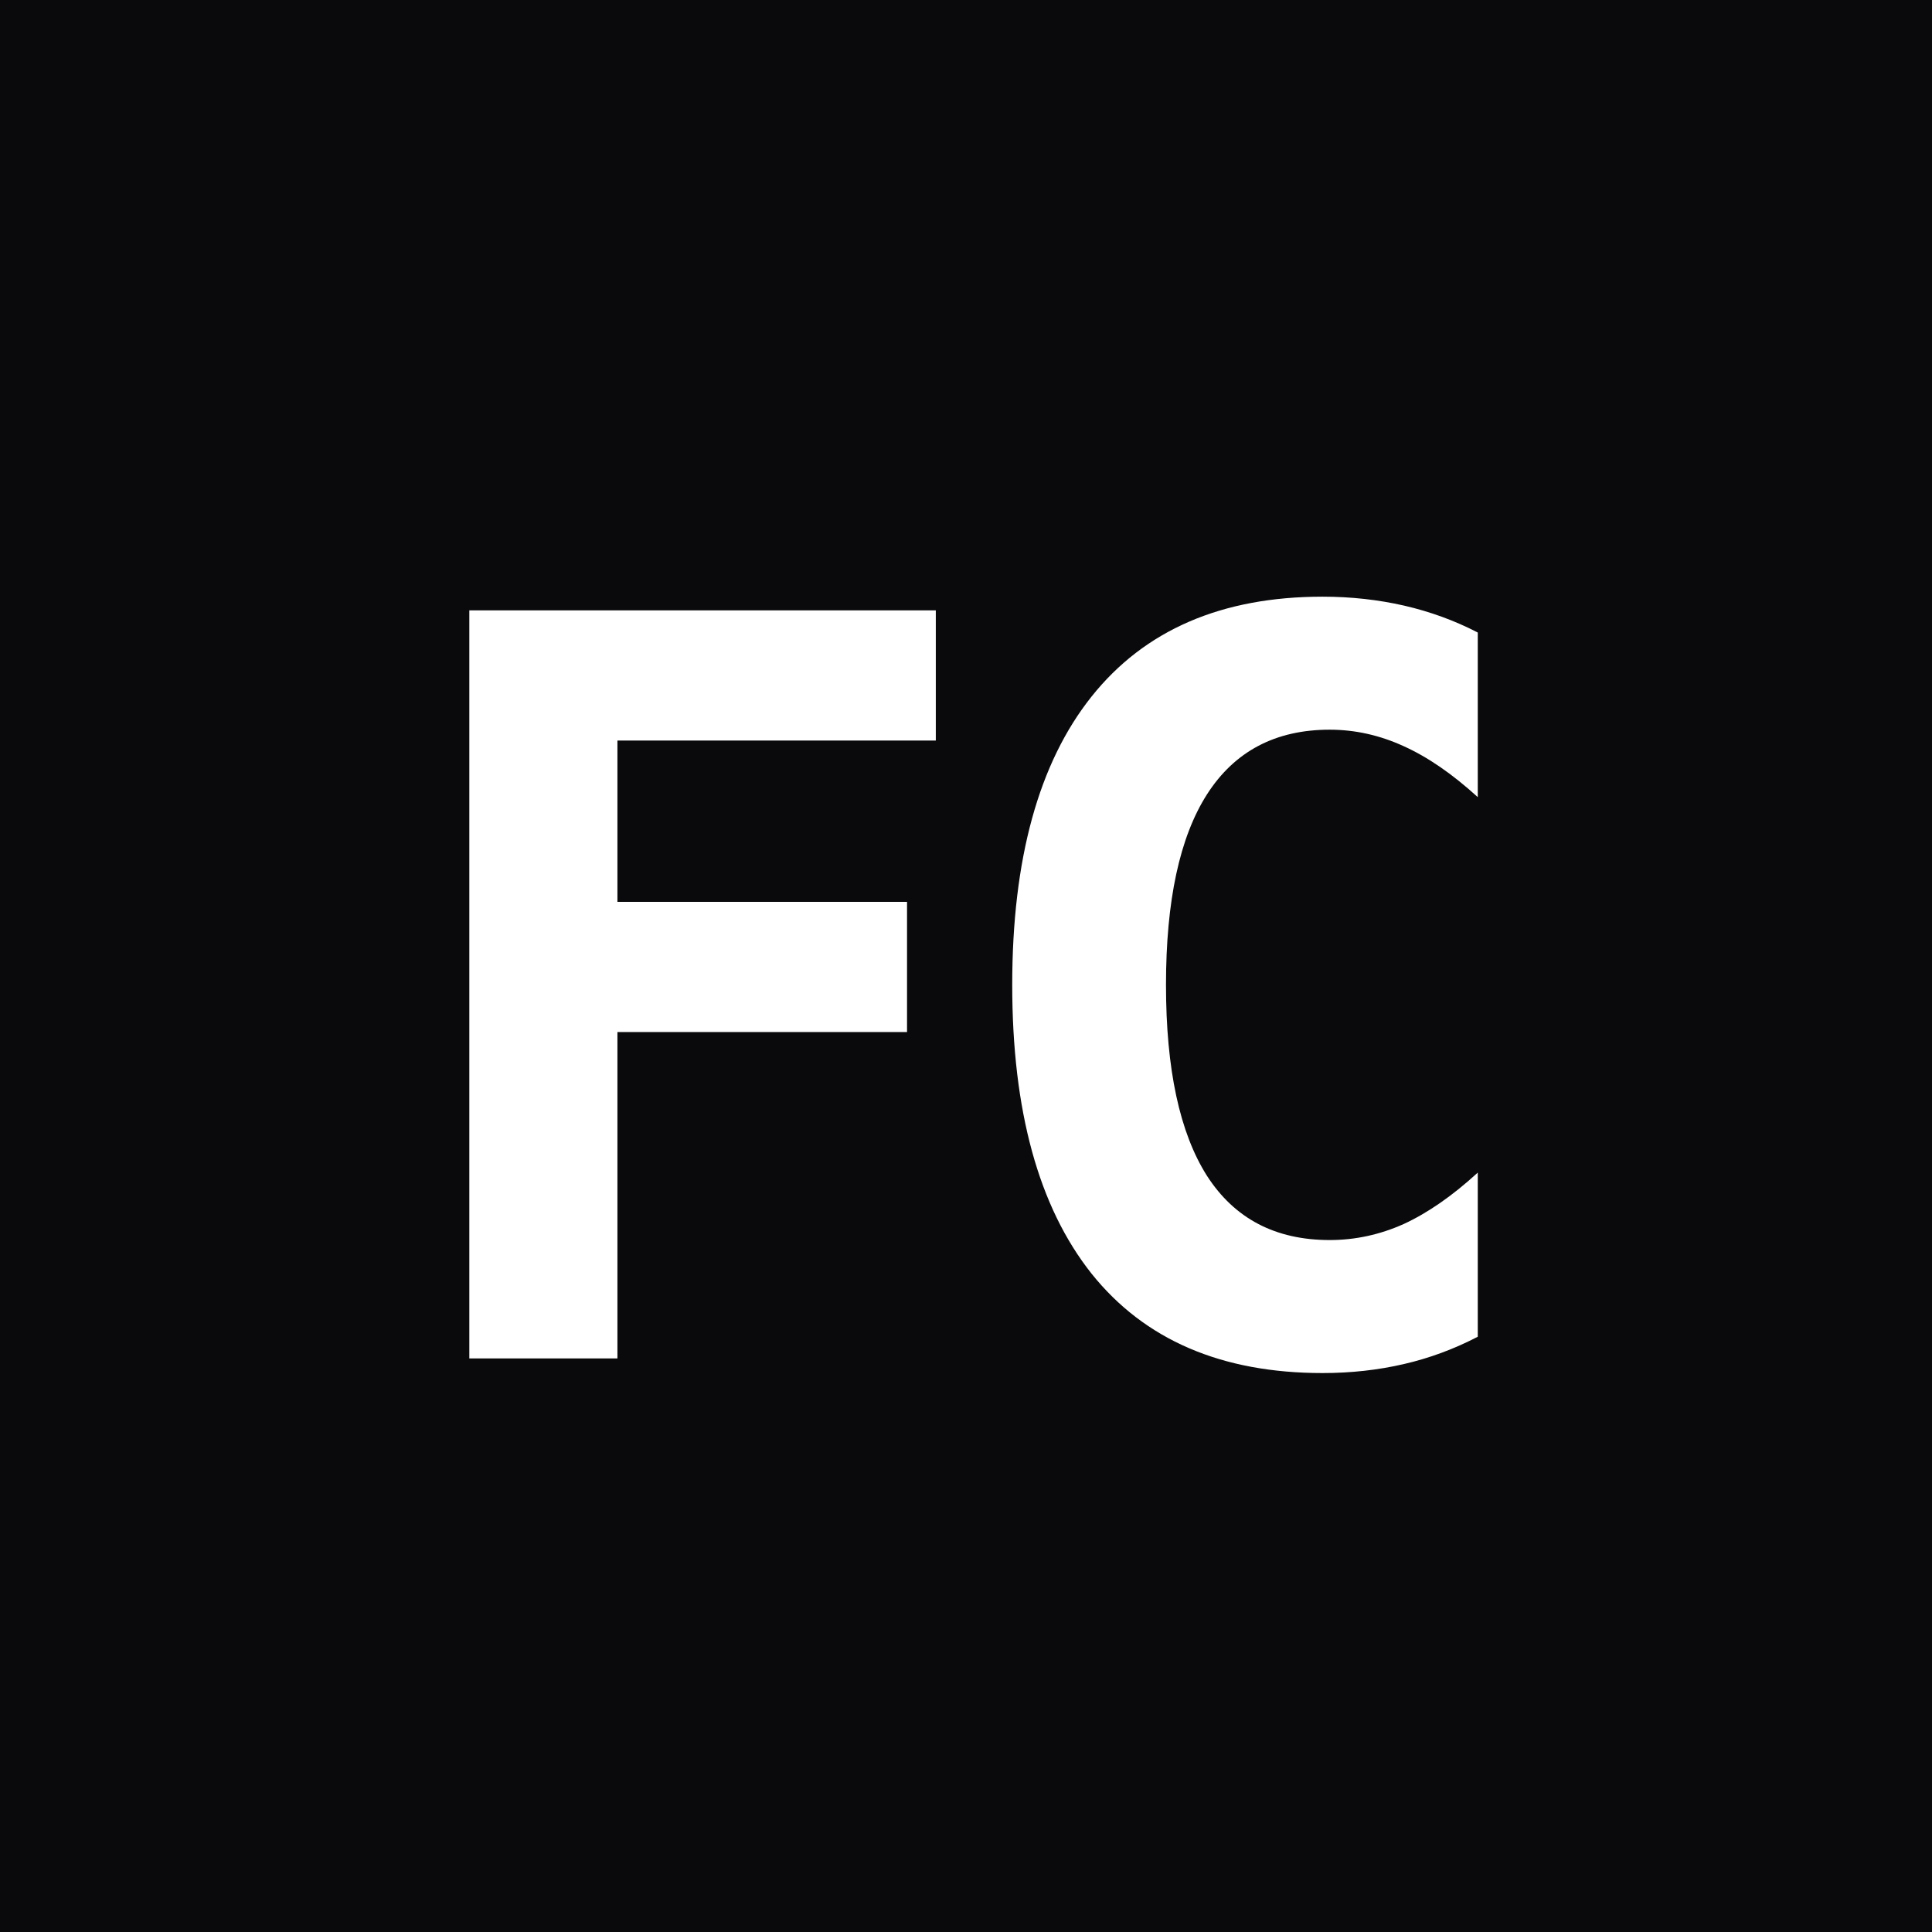
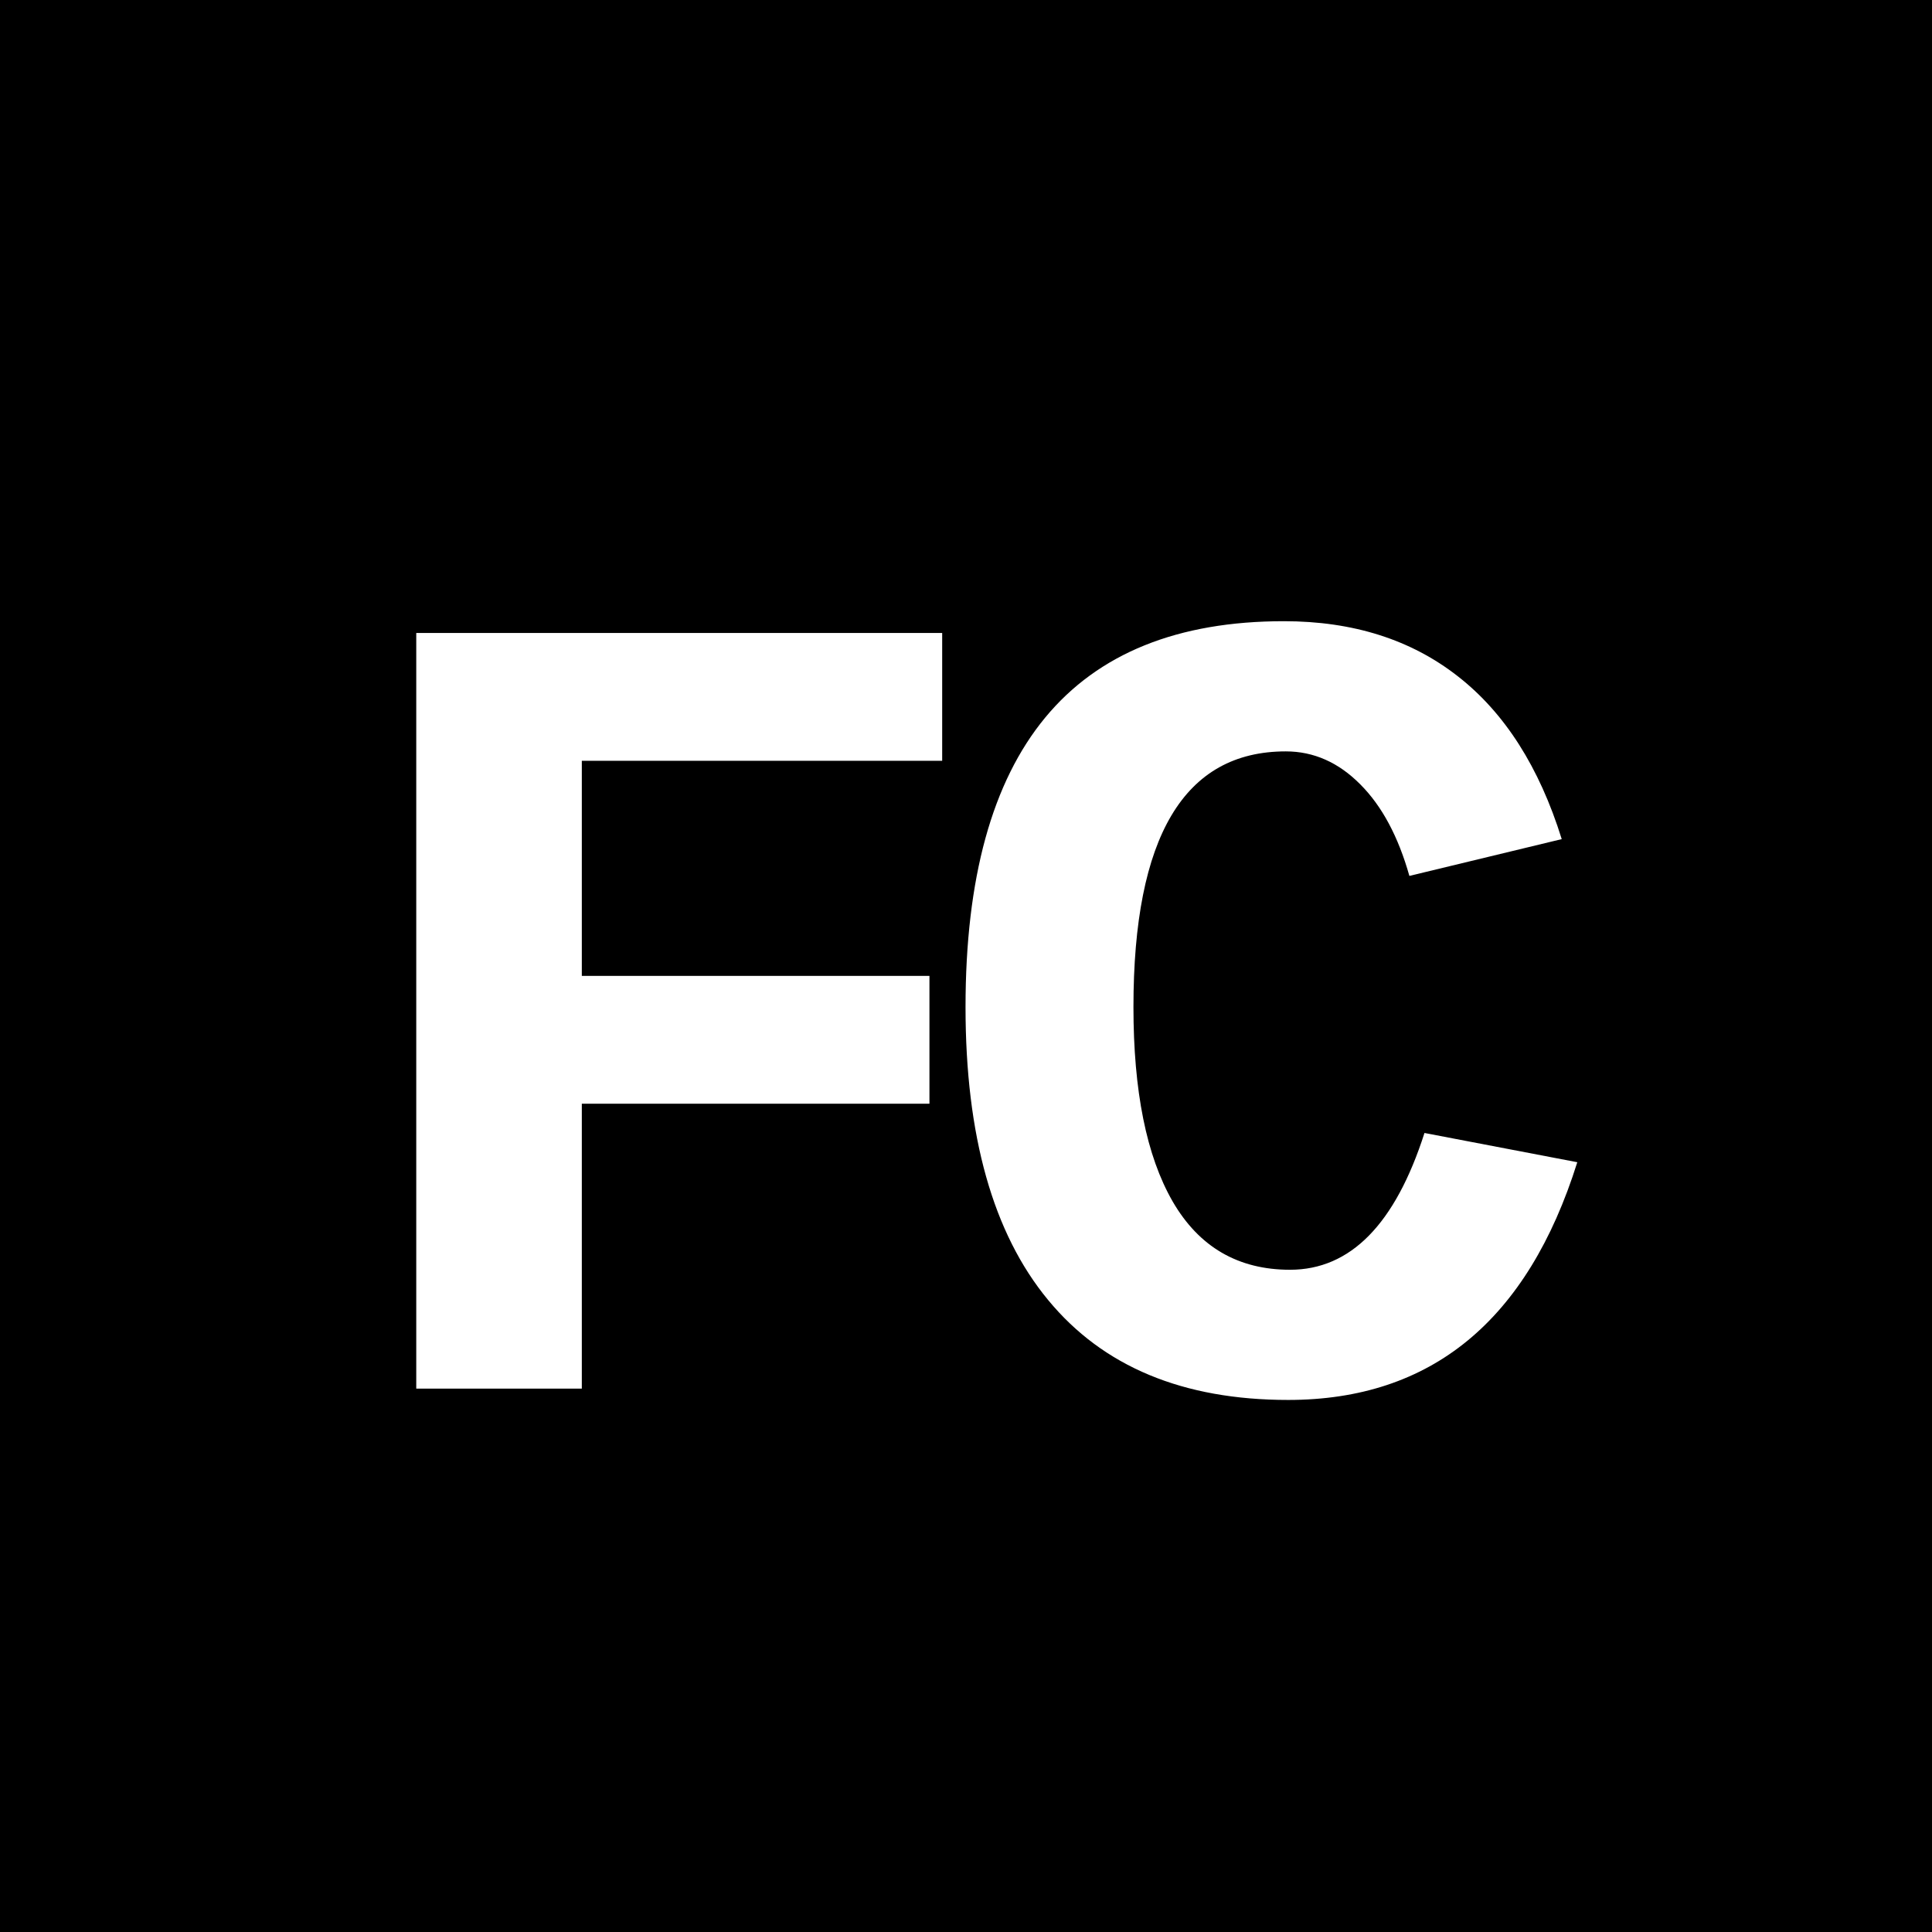
<svg xmlns="http://www.w3.org/2000/svg" viewBox="0 0 64 64">
-   <rect width="64" height="64" fill="#0a0a0c" />
-   <text x="32" y="45" font-family="'SF Mono', ui-monospace, SFMono-Regular, Menlo, Consolas, monospace" font-size="34" font-weight="800" fill="#ffffff" text-anchor="middle" letter-spacing="-2">FC</text>
+   <rect width="64" height="64" fill="#000000" />
+   <text x="32" y="46" font-family="'SF Mono', ui-monospace, SFMono-Regular, Menlo, Consolas, 'Liberation Mono', monospace" font-size="38" font-weight="800" fill="#ffffff" text-anchor="middle" letter-spacing="-3">FC</text>
</svg>
